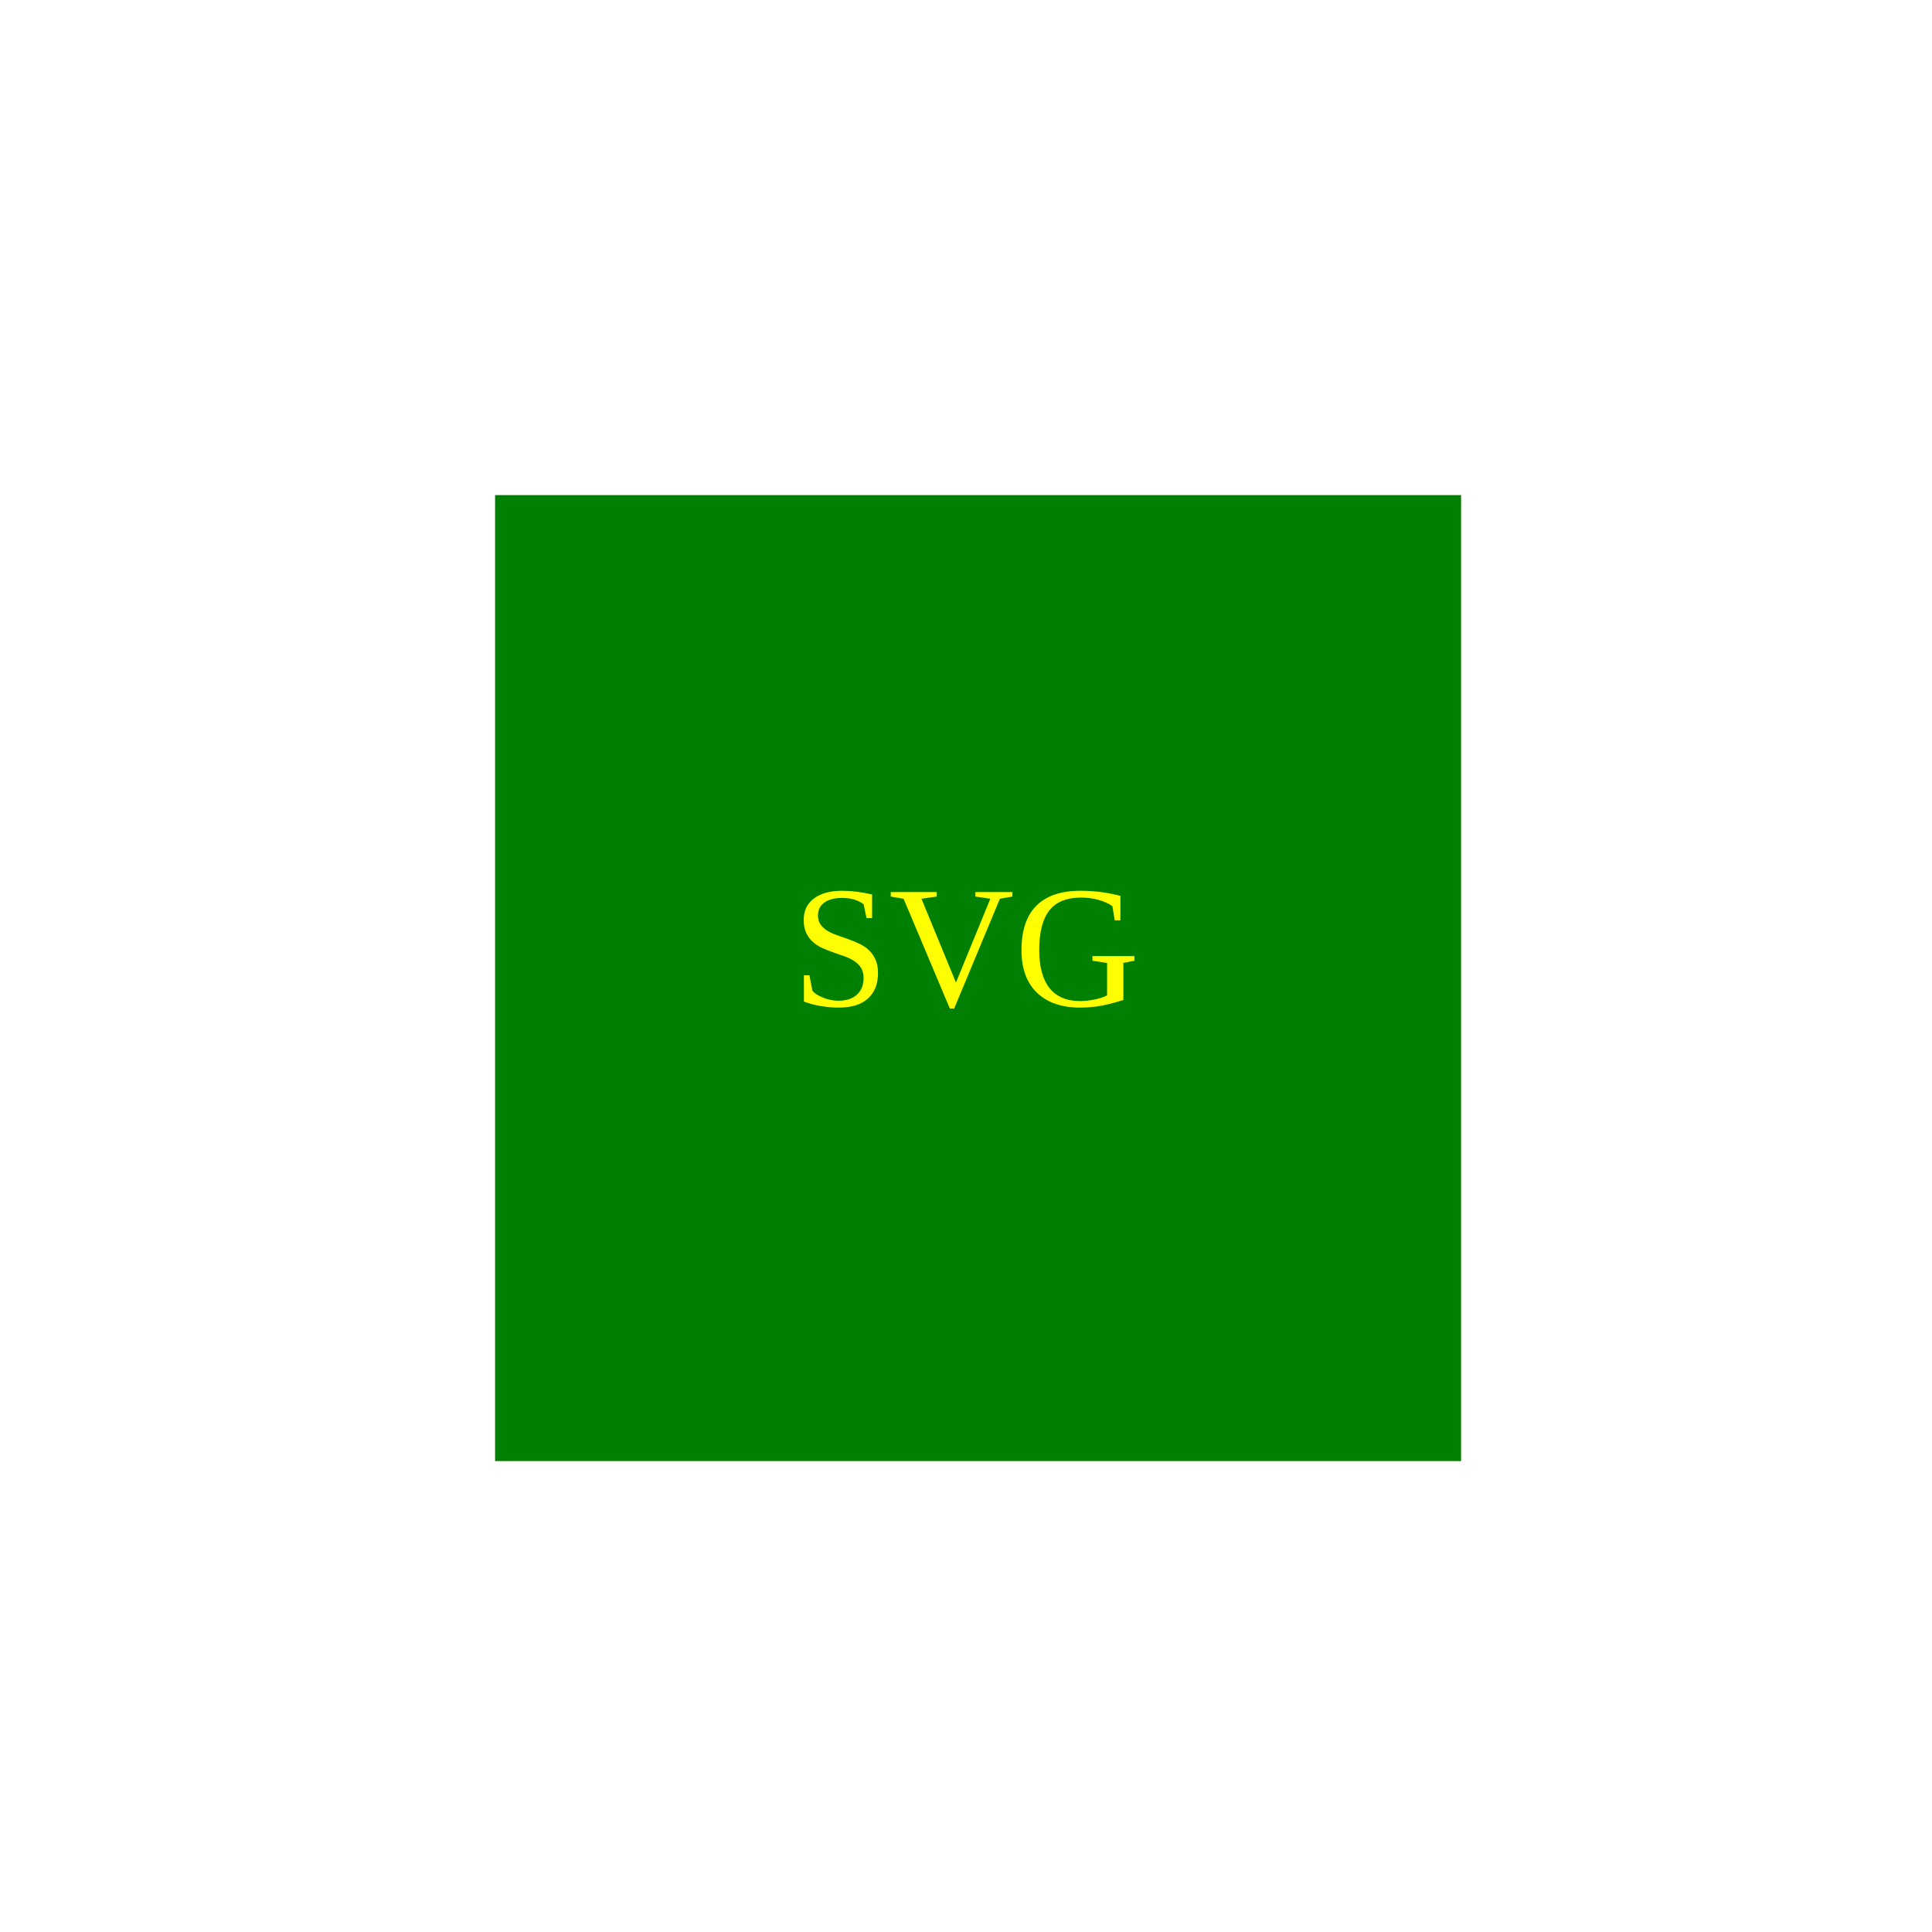
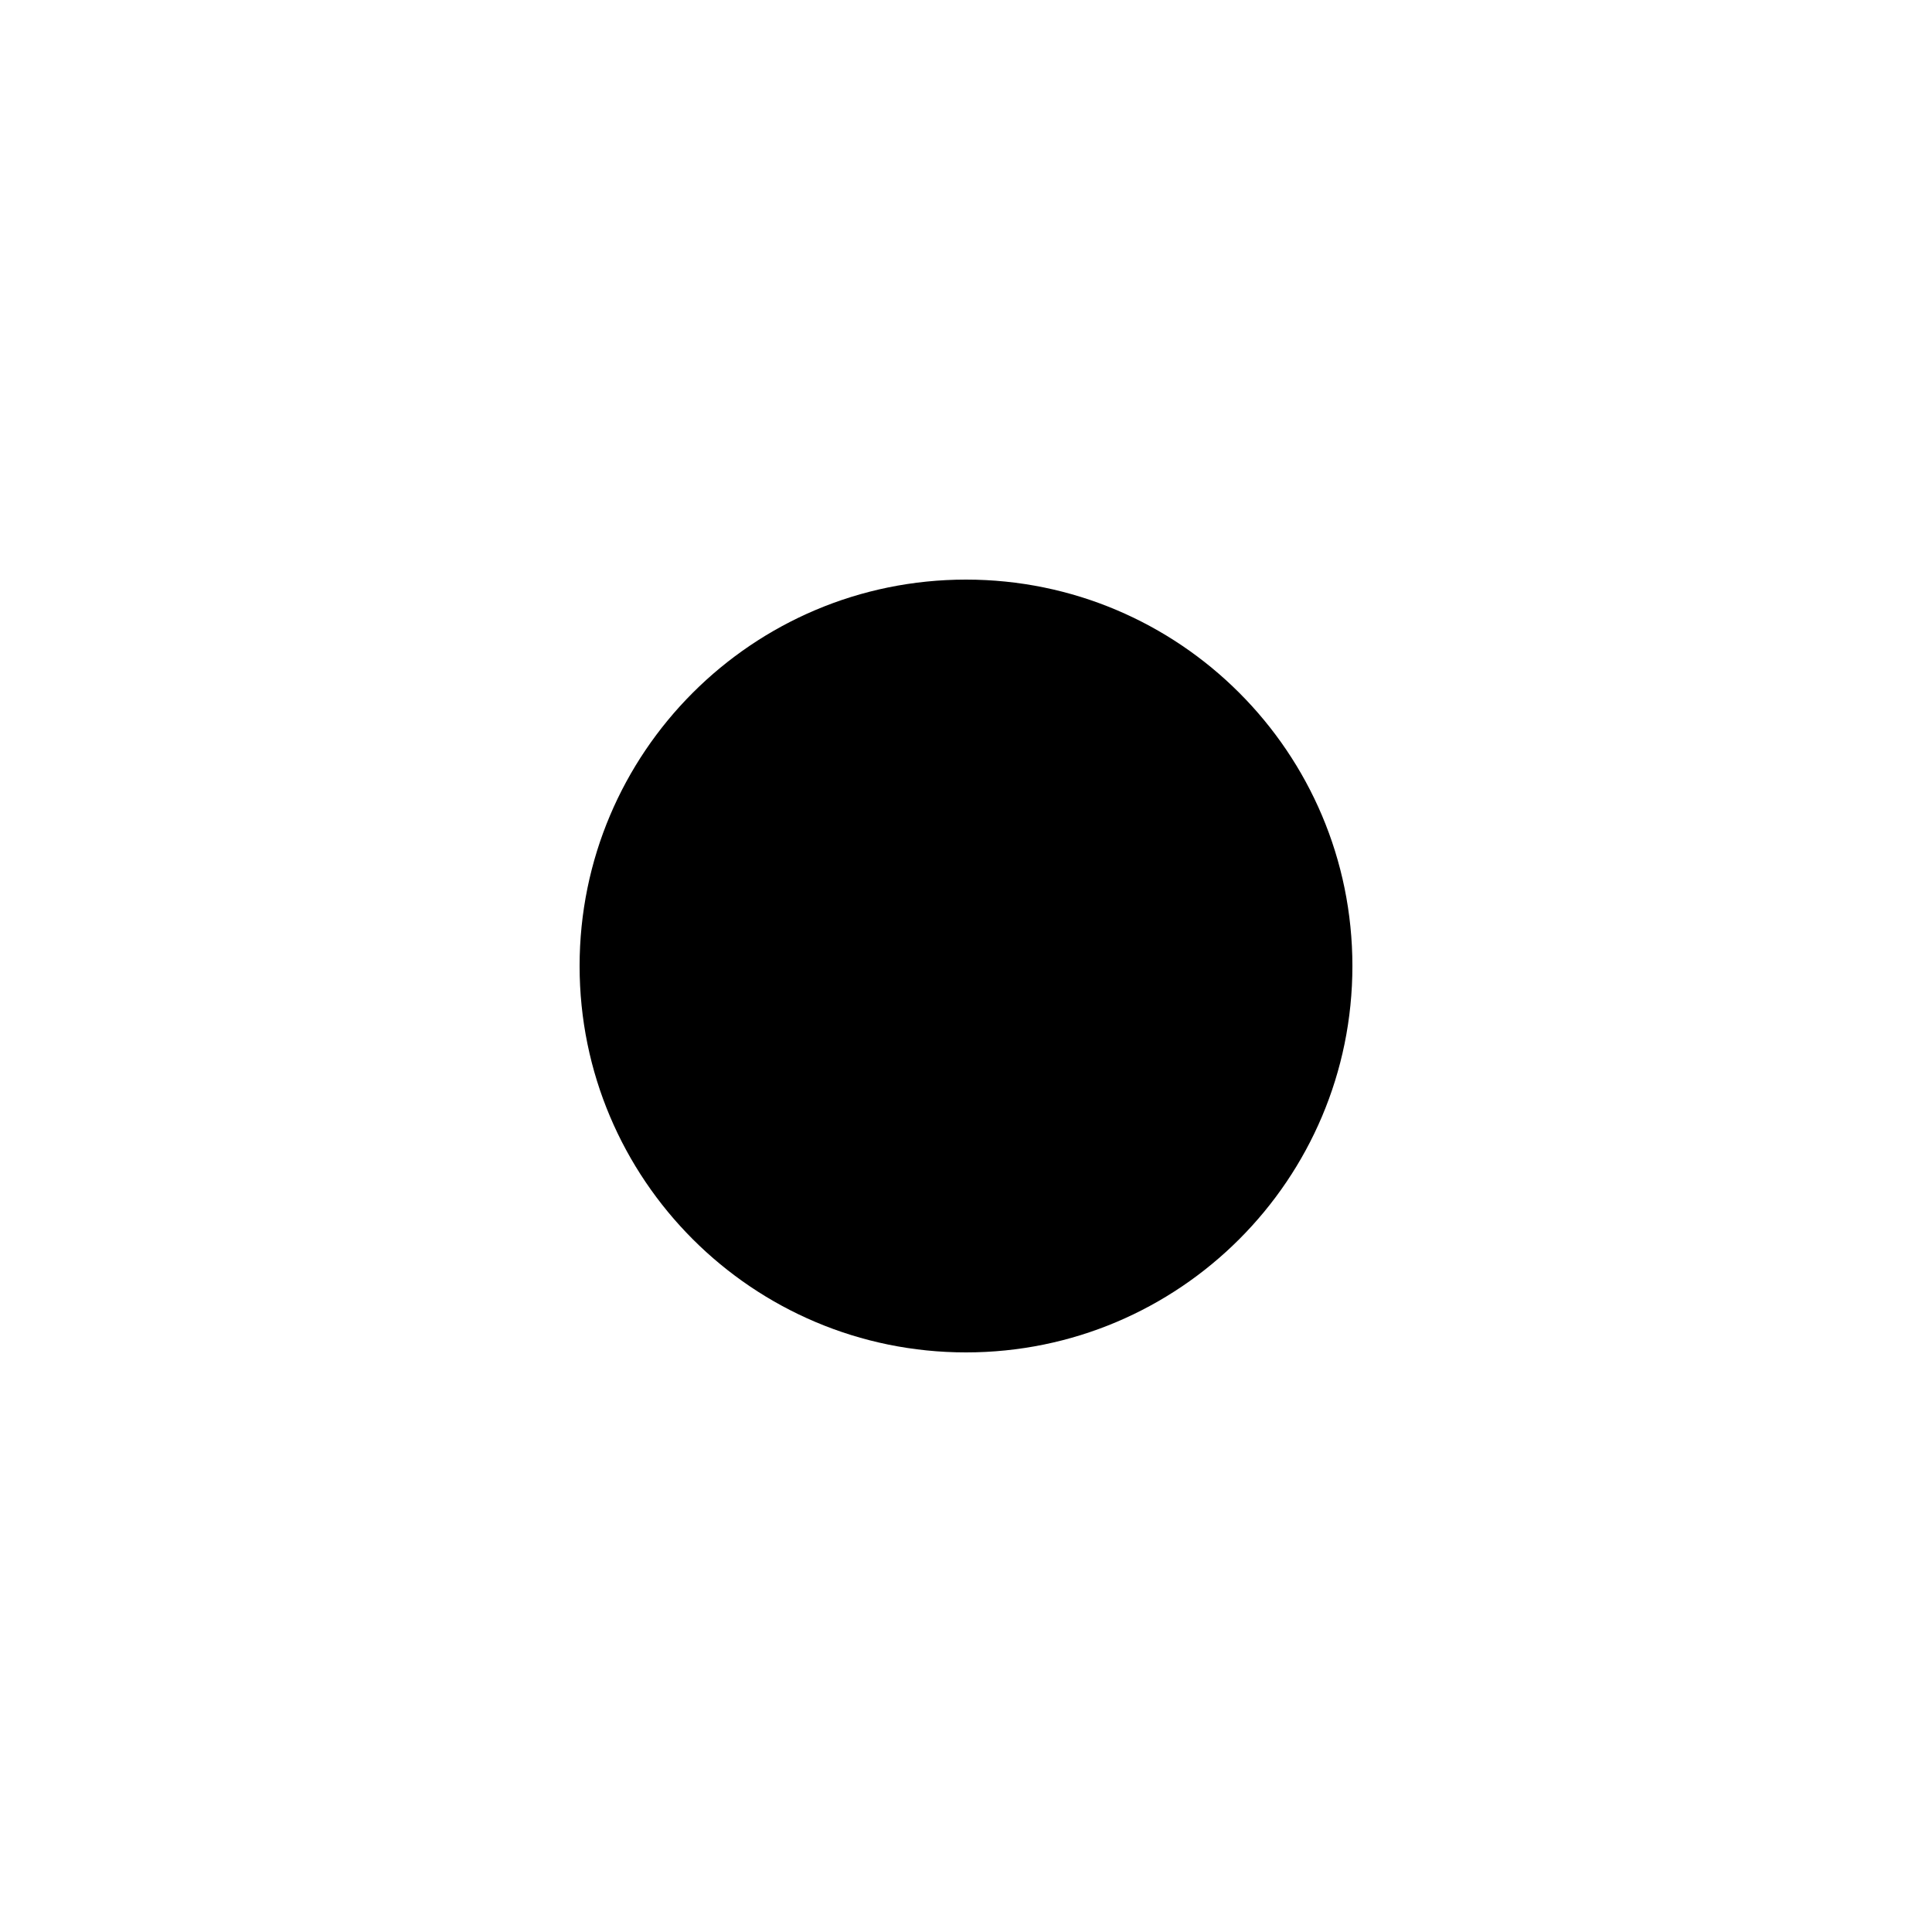
<svg height="800" width="800">
-   <rect y="205" x="205" width="400" height="400" fill="green" />
-   <text x="400" y="400" font-size="72" text-anchor="middle" dominant-baseline="middle" fill="yellow">
+   <circle cx="400" cy="400" r="160" fill="black" />
+   <text x="400" y="400" font-size="72" text-anchor="middle" dominant-baseline="middle" fill="black">
    SVG
    </text>
</svg>
